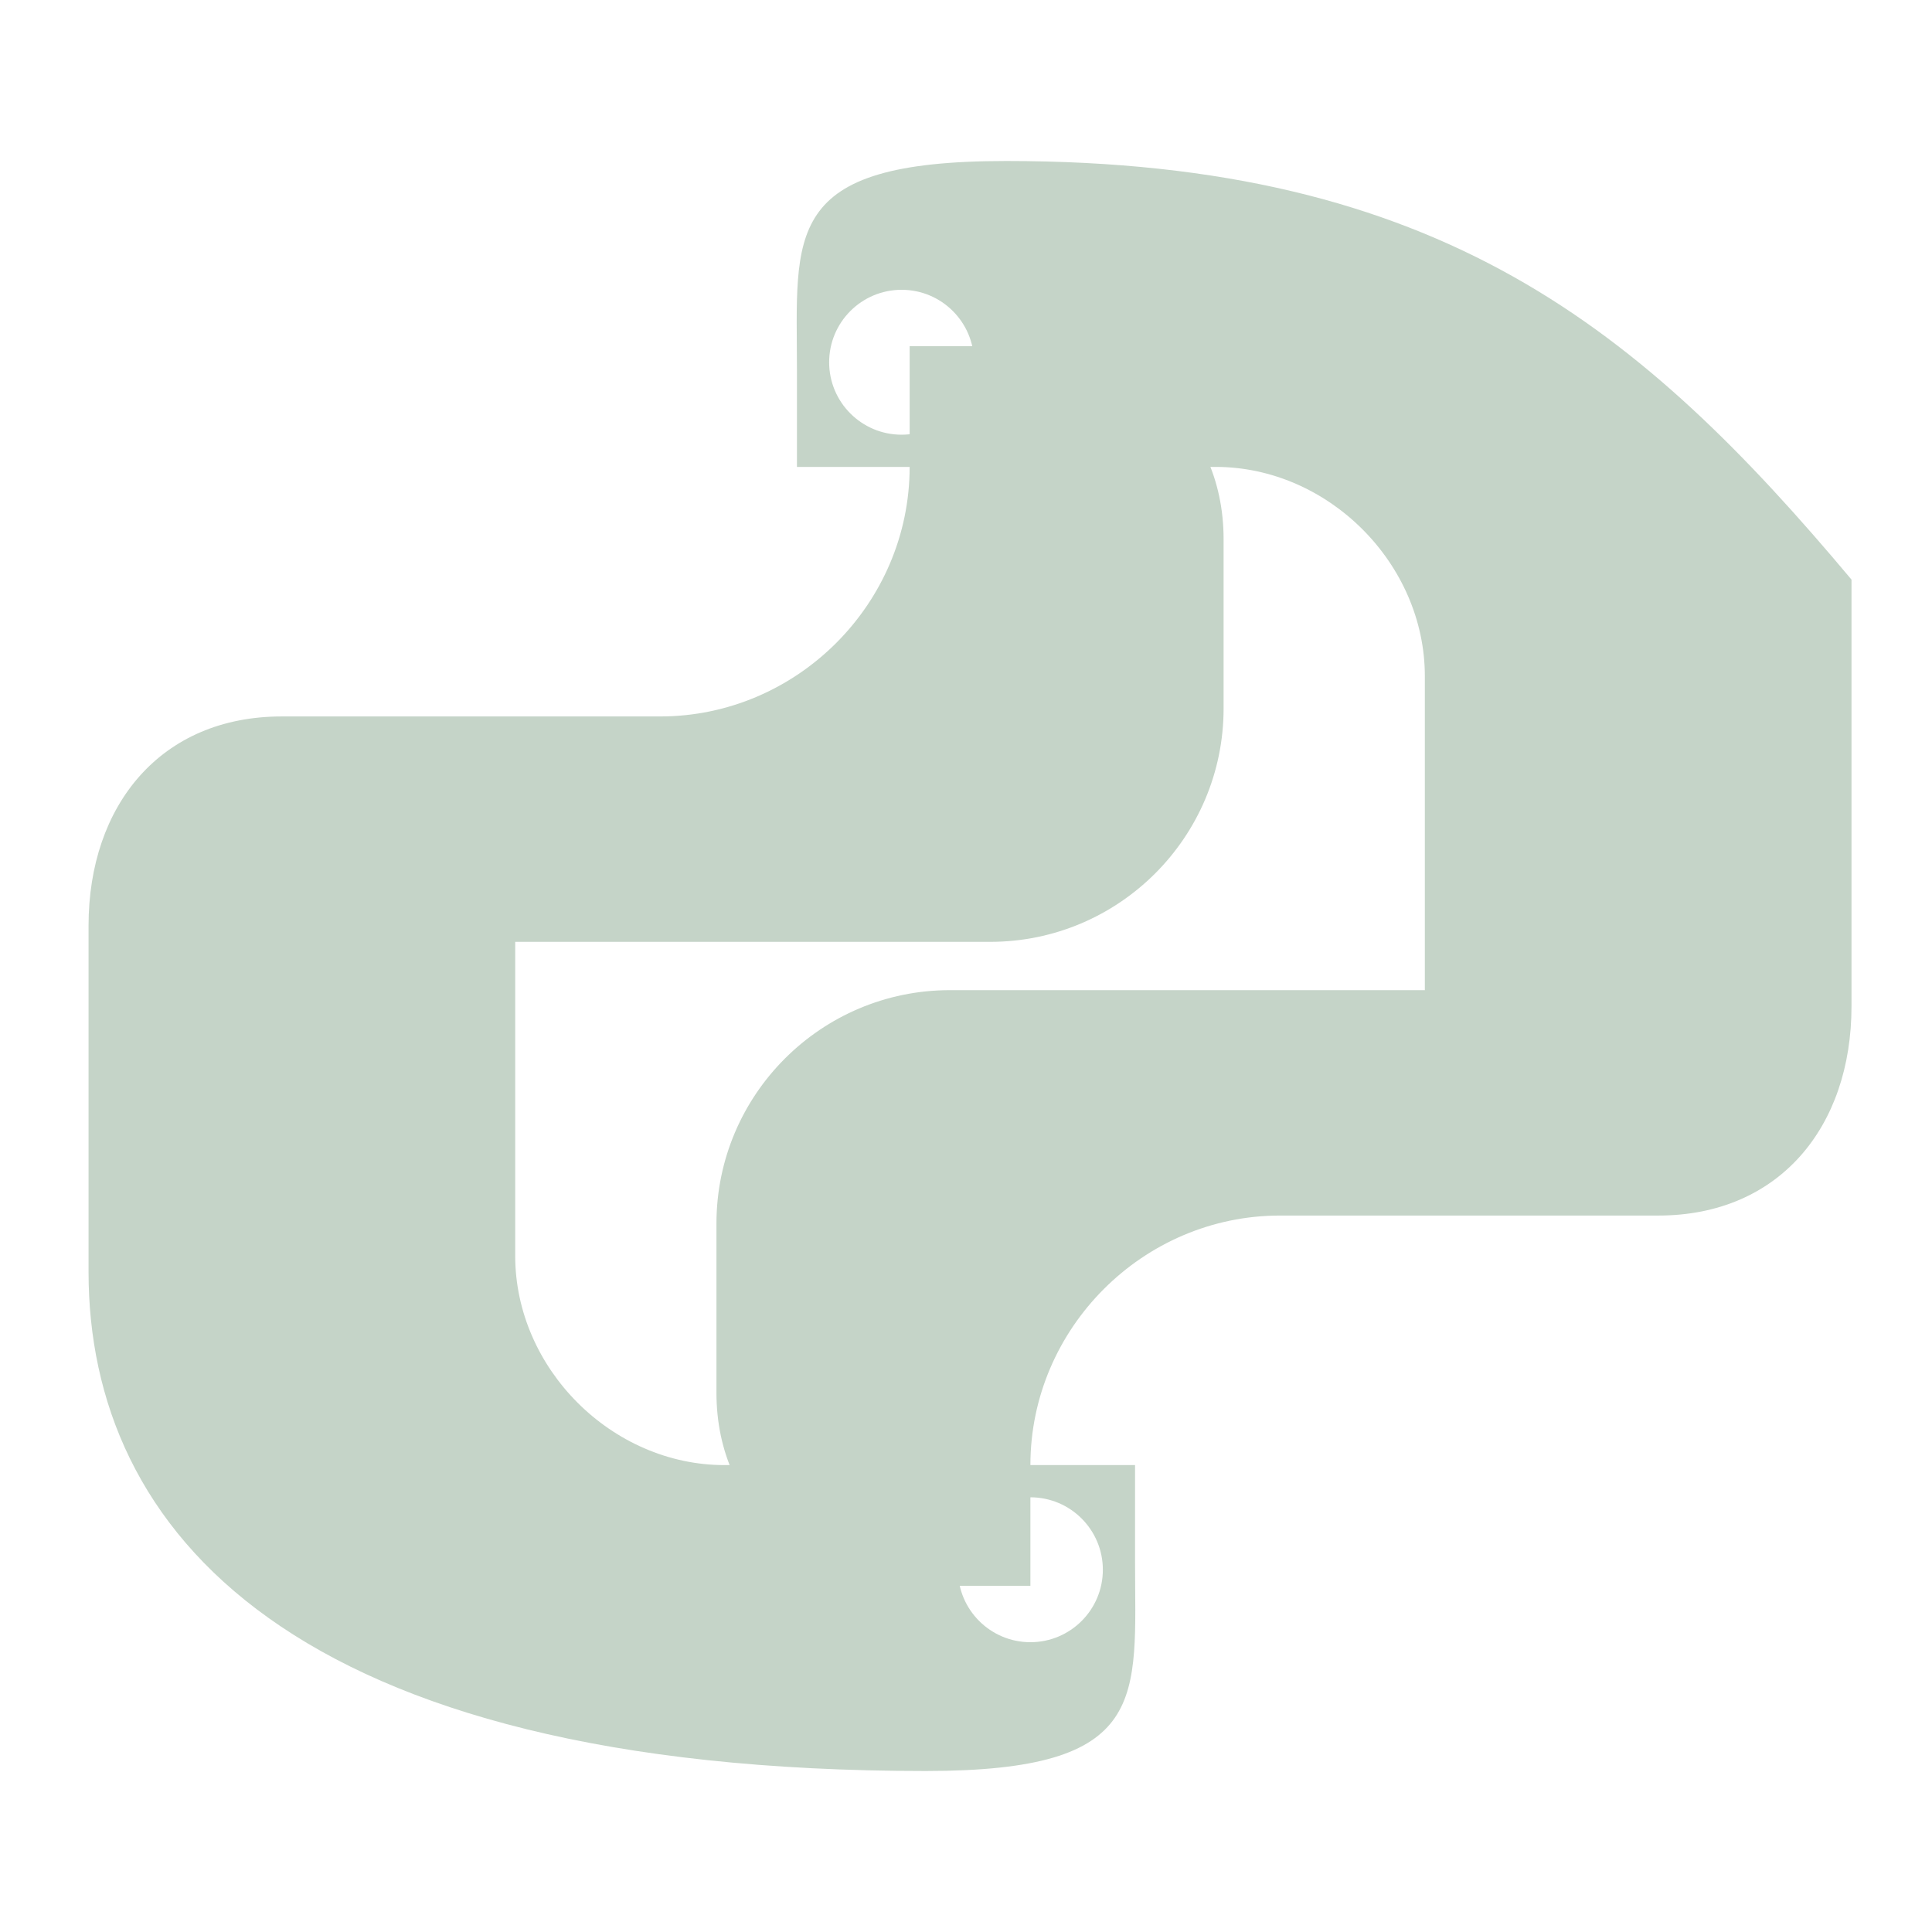
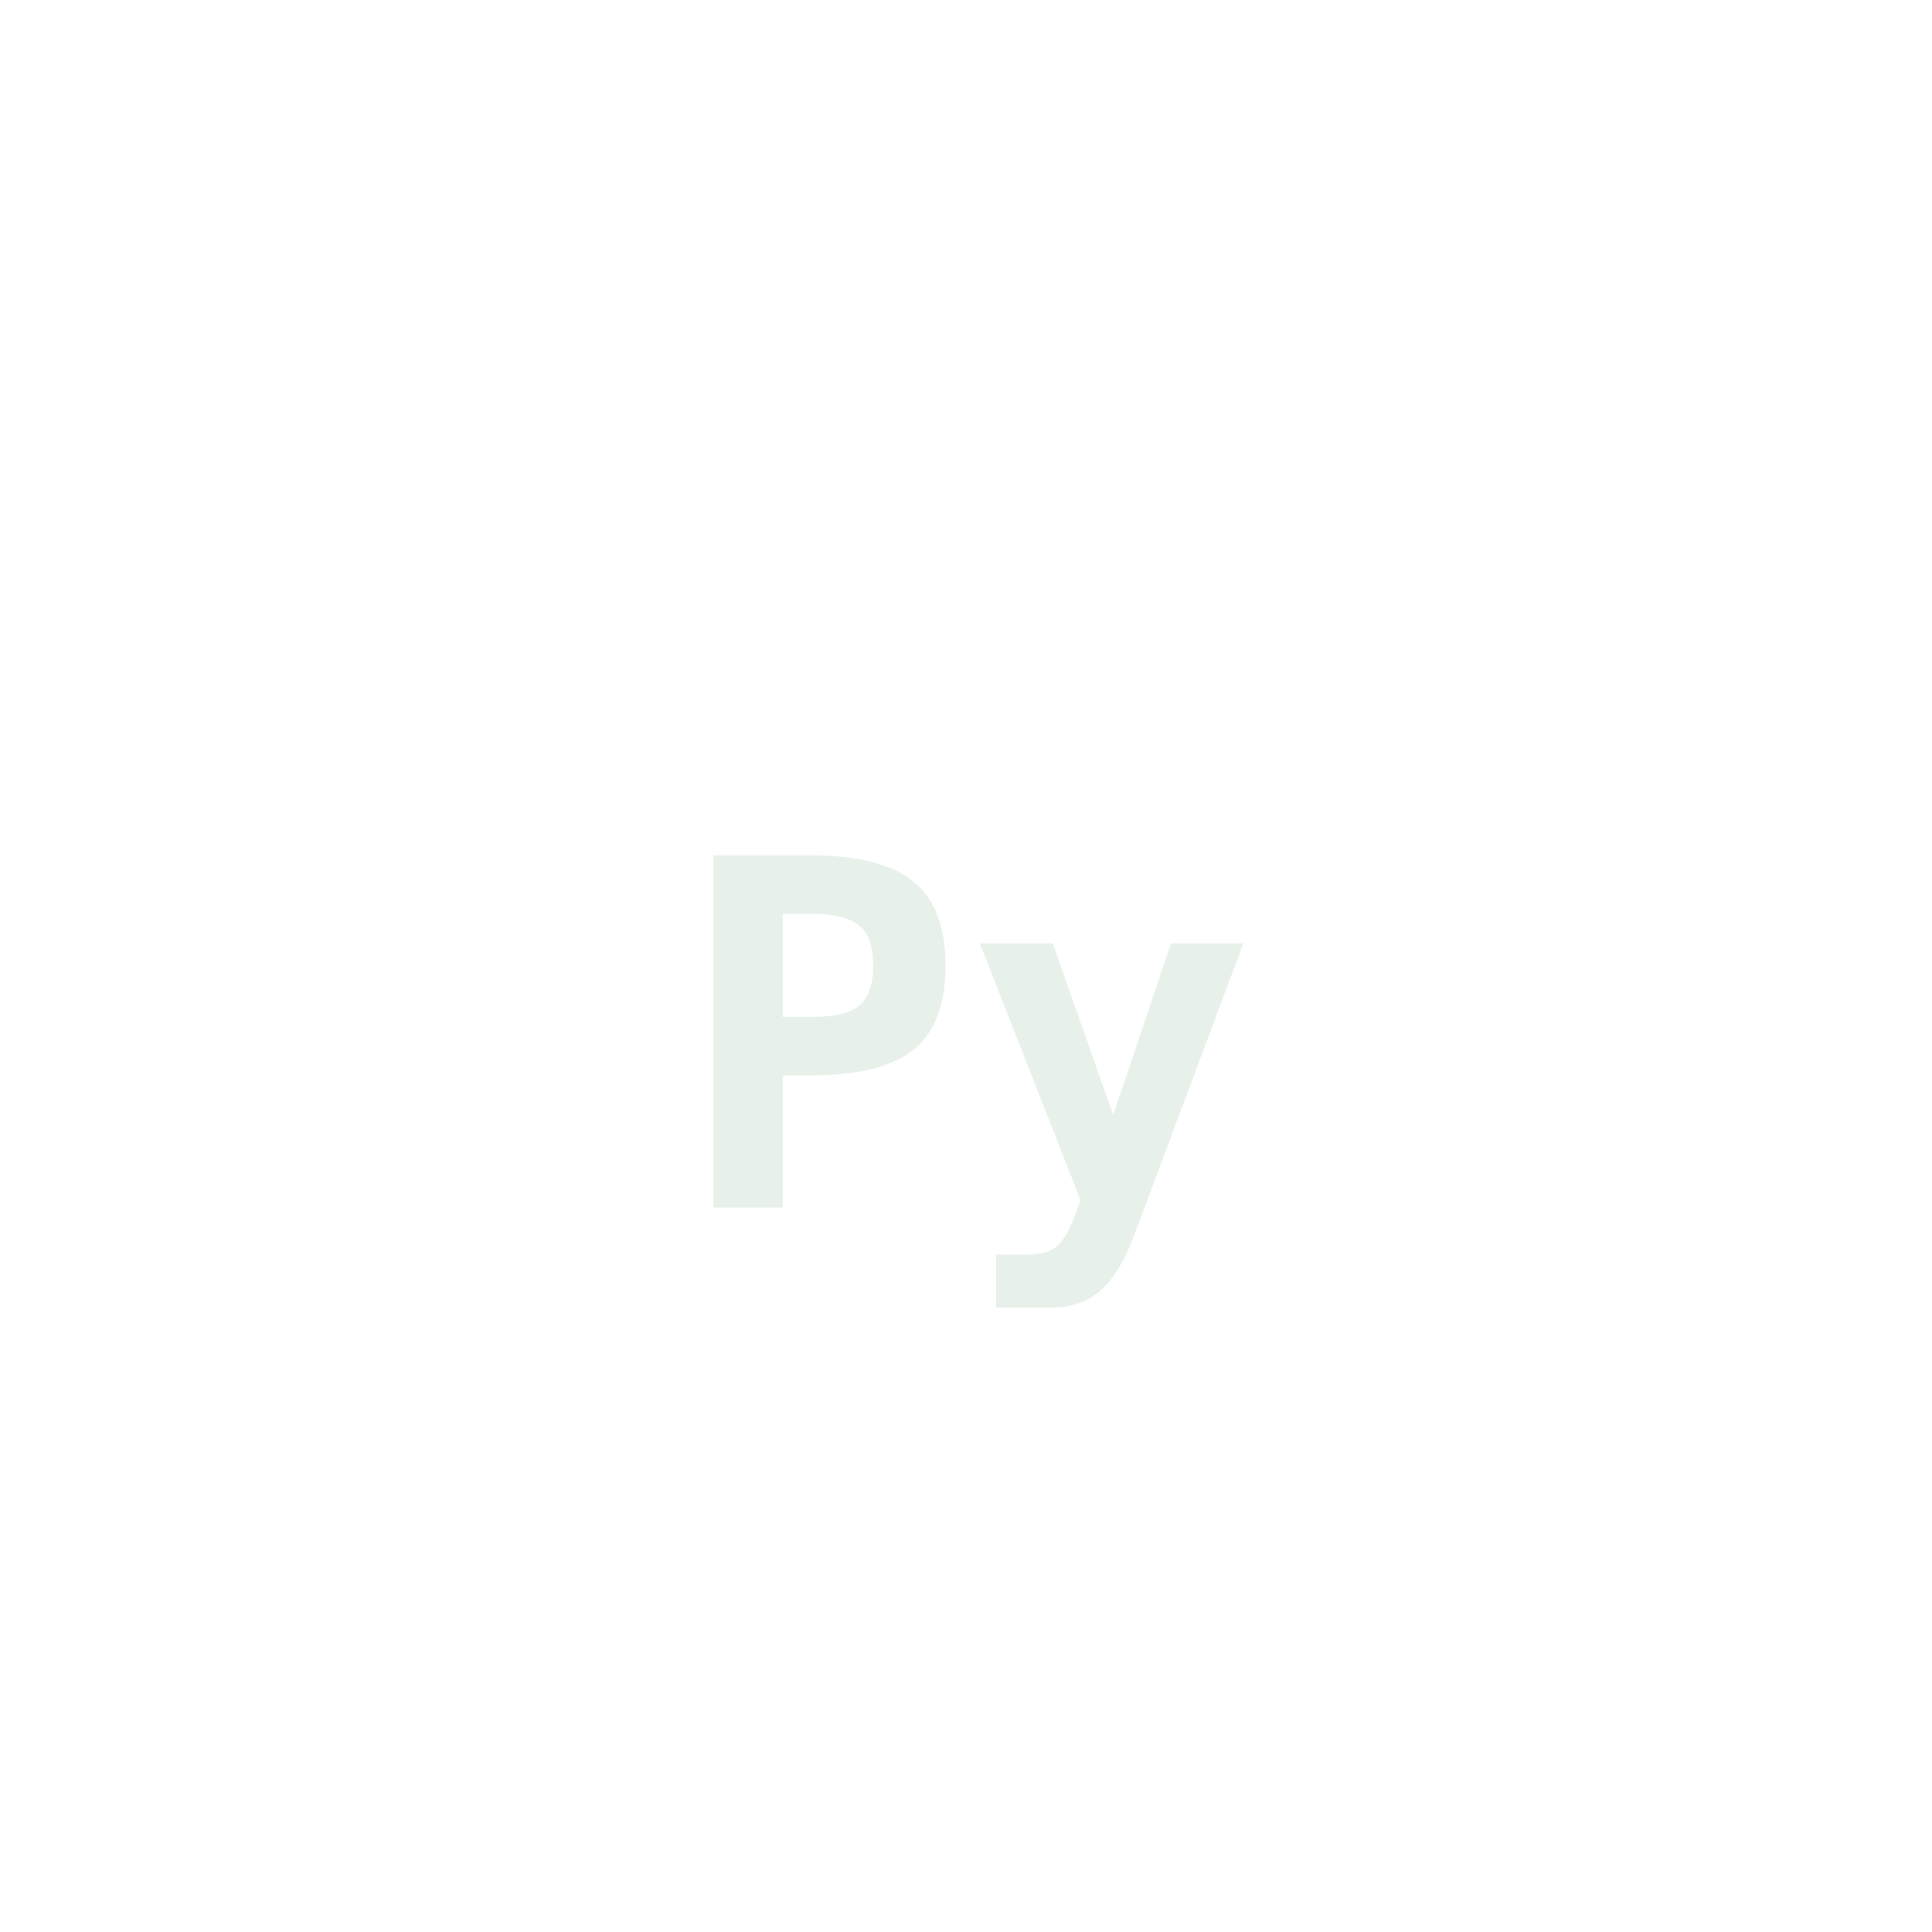
- <svg xmlns="http://www.w3.org/2000/svg" viewBox="0 0 24 24" fill="#c5d4c8">
-   <path d="M12.5 2c-2.8 0-2.6.9-2.6 2.6v1.2h5.2c1.4 0 2.6 1.2 2.6 2.6v3.9h-5.9c-1.6 0-2.9 1.3-2.9 2.9v2.1c0 1.5 1.2 2.4 2.6 2.4h1.3v-1.5c0-1.7 1.4-3.1 3.1-3.1h4.7c1.5 0 2.4-1.1 2.4-2.6V7.2C20.4 4.1 17.9 2 12.5 2zm-1.3 1.6a.9.9 0 1 1 0 1.8.9.9 0 0 1 0-1.8z" />
-   <path d="M11.5 22c2.8 0 2.6-.9 2.6-2.6v-1.2H9c-1.4 0-2.6-1.2-2.6-2.6V11.7h5.9c1.6 0 2.9-1.3 2.9-2.9V6.7c0-1.5-1.2-2.4-2.6-2.4h-1.3v1.5c0 1.7-1.4 3.1-3.1 3.1H3.5C2 8.9 1.1 10 1.1 11.5v4.3C1.1 19 3.6 22 11.5 22zm1.3-1.6a.9.9 0 1 1 0-1.8.9.9 0 0 1 0 1.8z" />
+ <svg xmlns="http://www.w3.org/2000/svg" viewBox="0 0 48 48" role="img" aria-hidden="true">
+   <text x="24" y="30" text-anchor="middle" font-family="ui-monospace, 'IBM Plex Mono', 'SF Mono', Menlo, Consolas, monospace" font-size="12" font-weight="700" fill="#e8f0ea">Py</text>
</svg>
